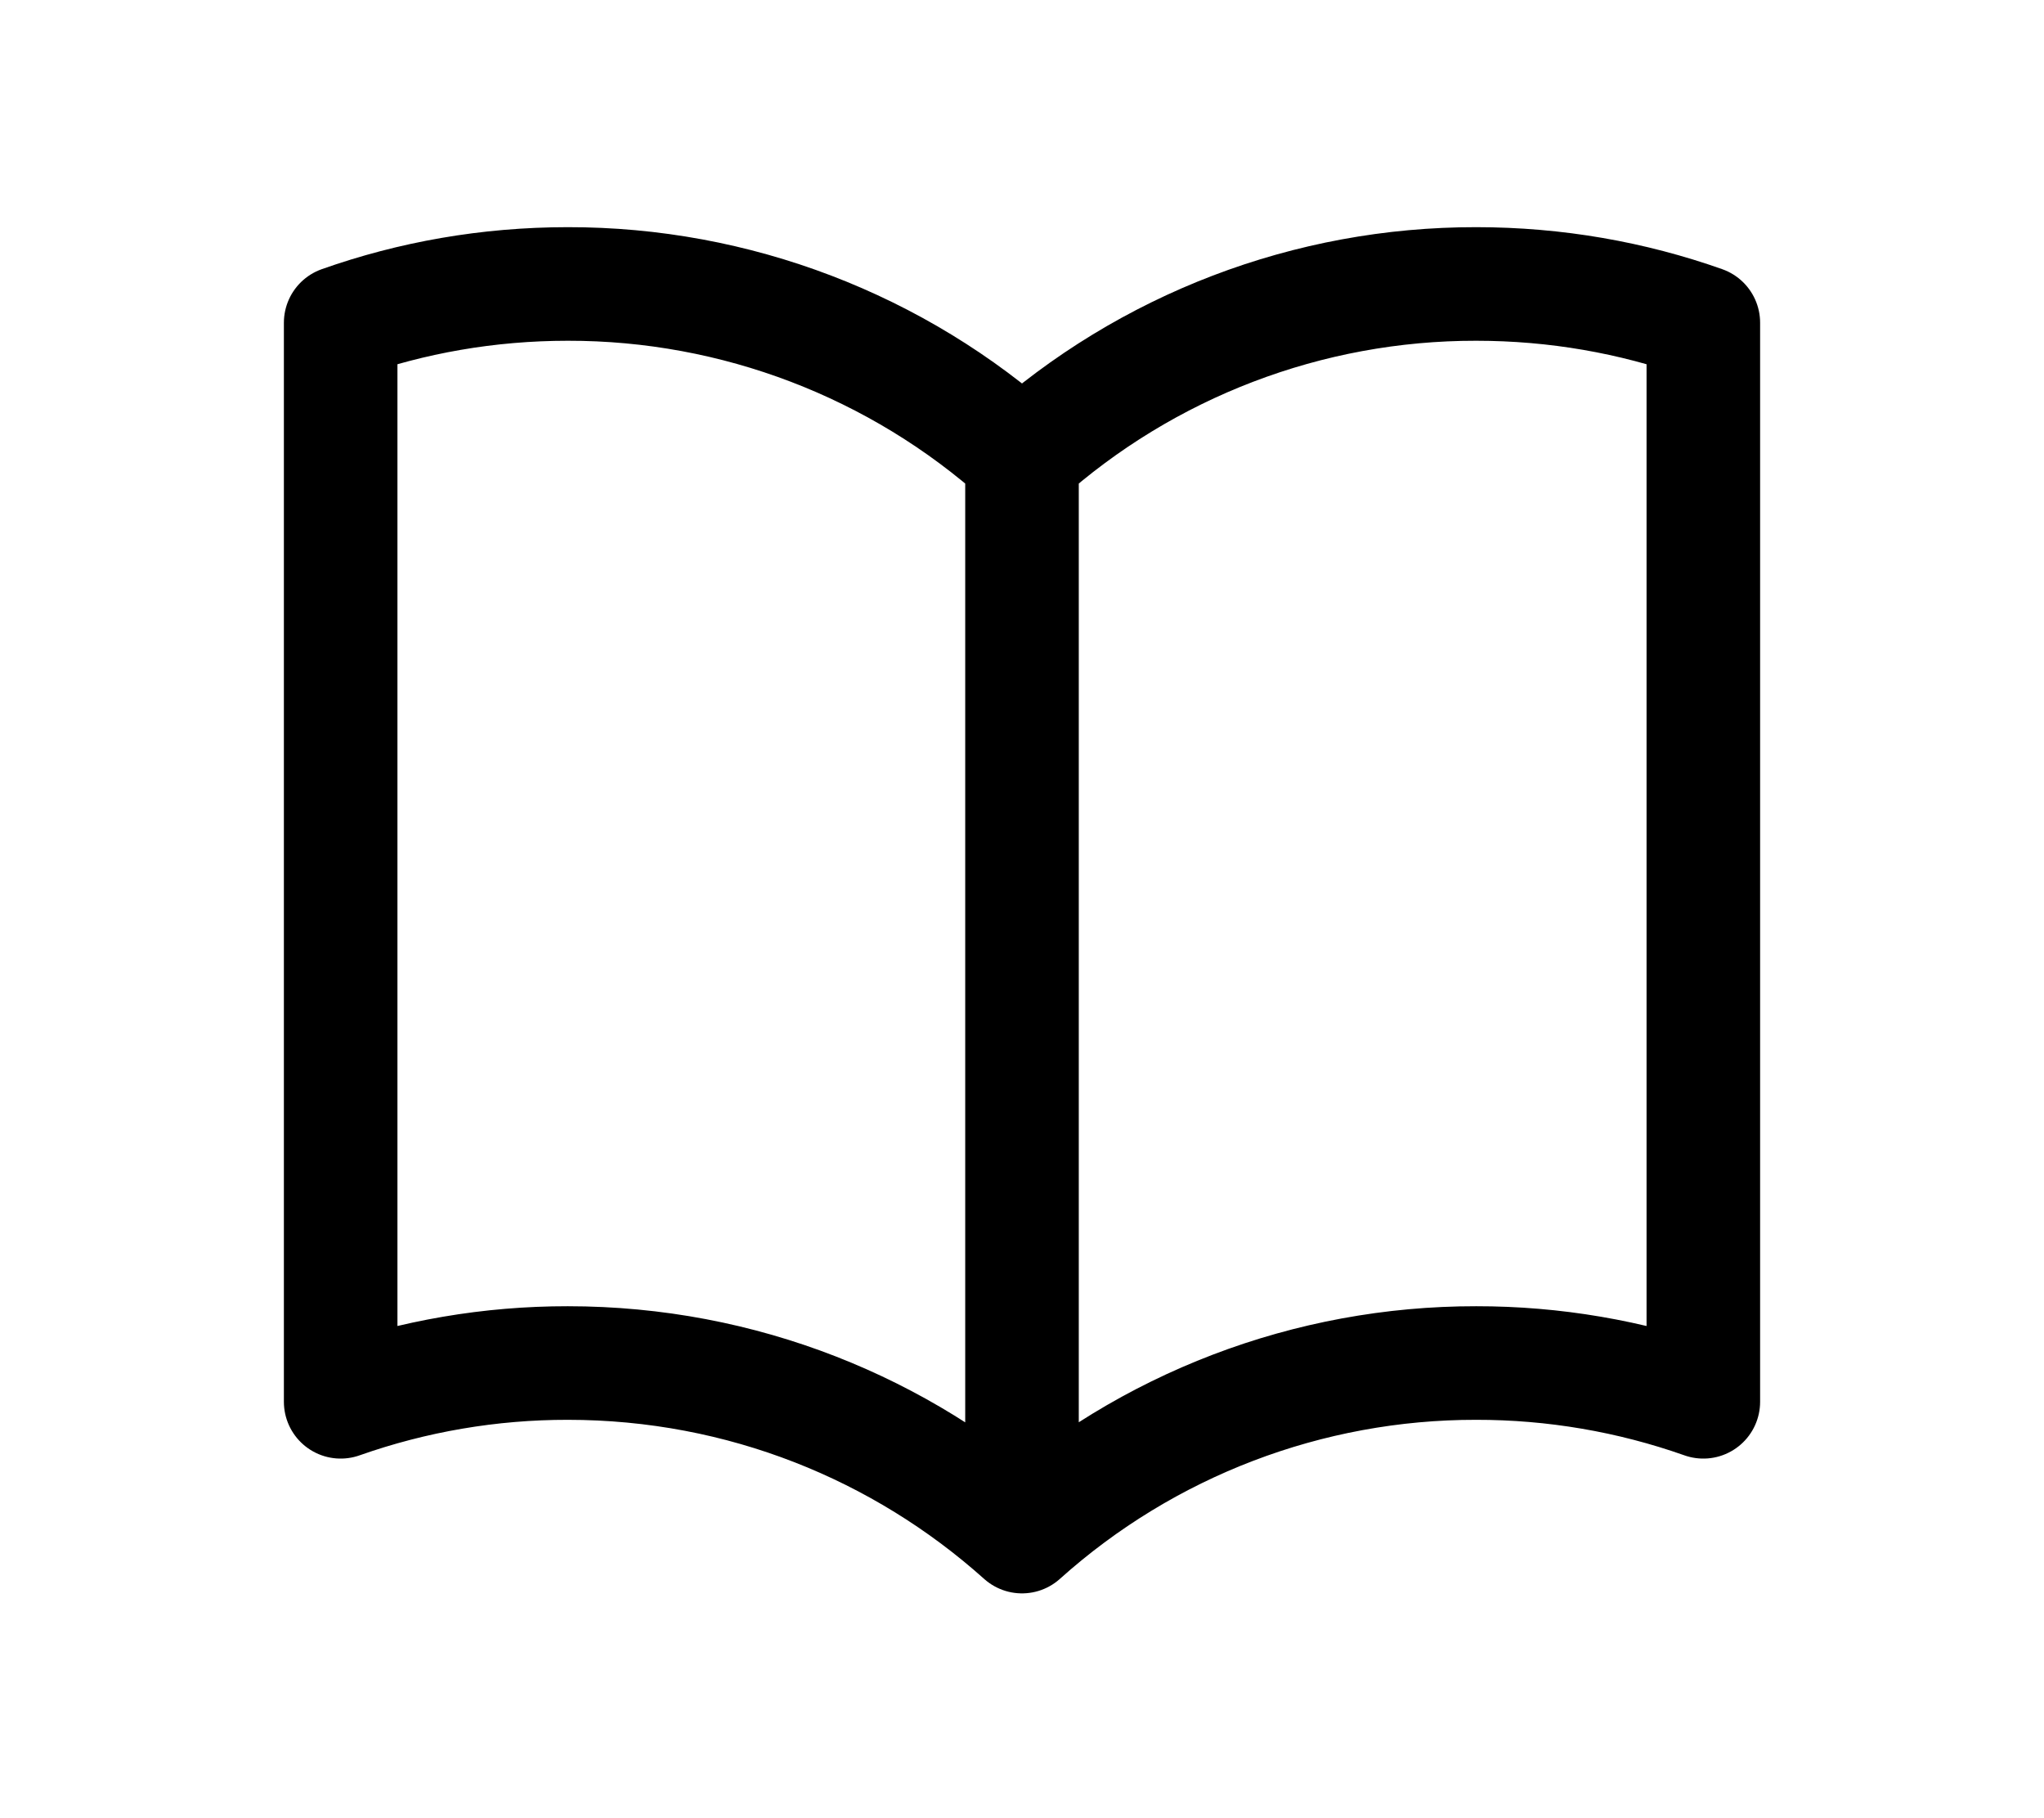
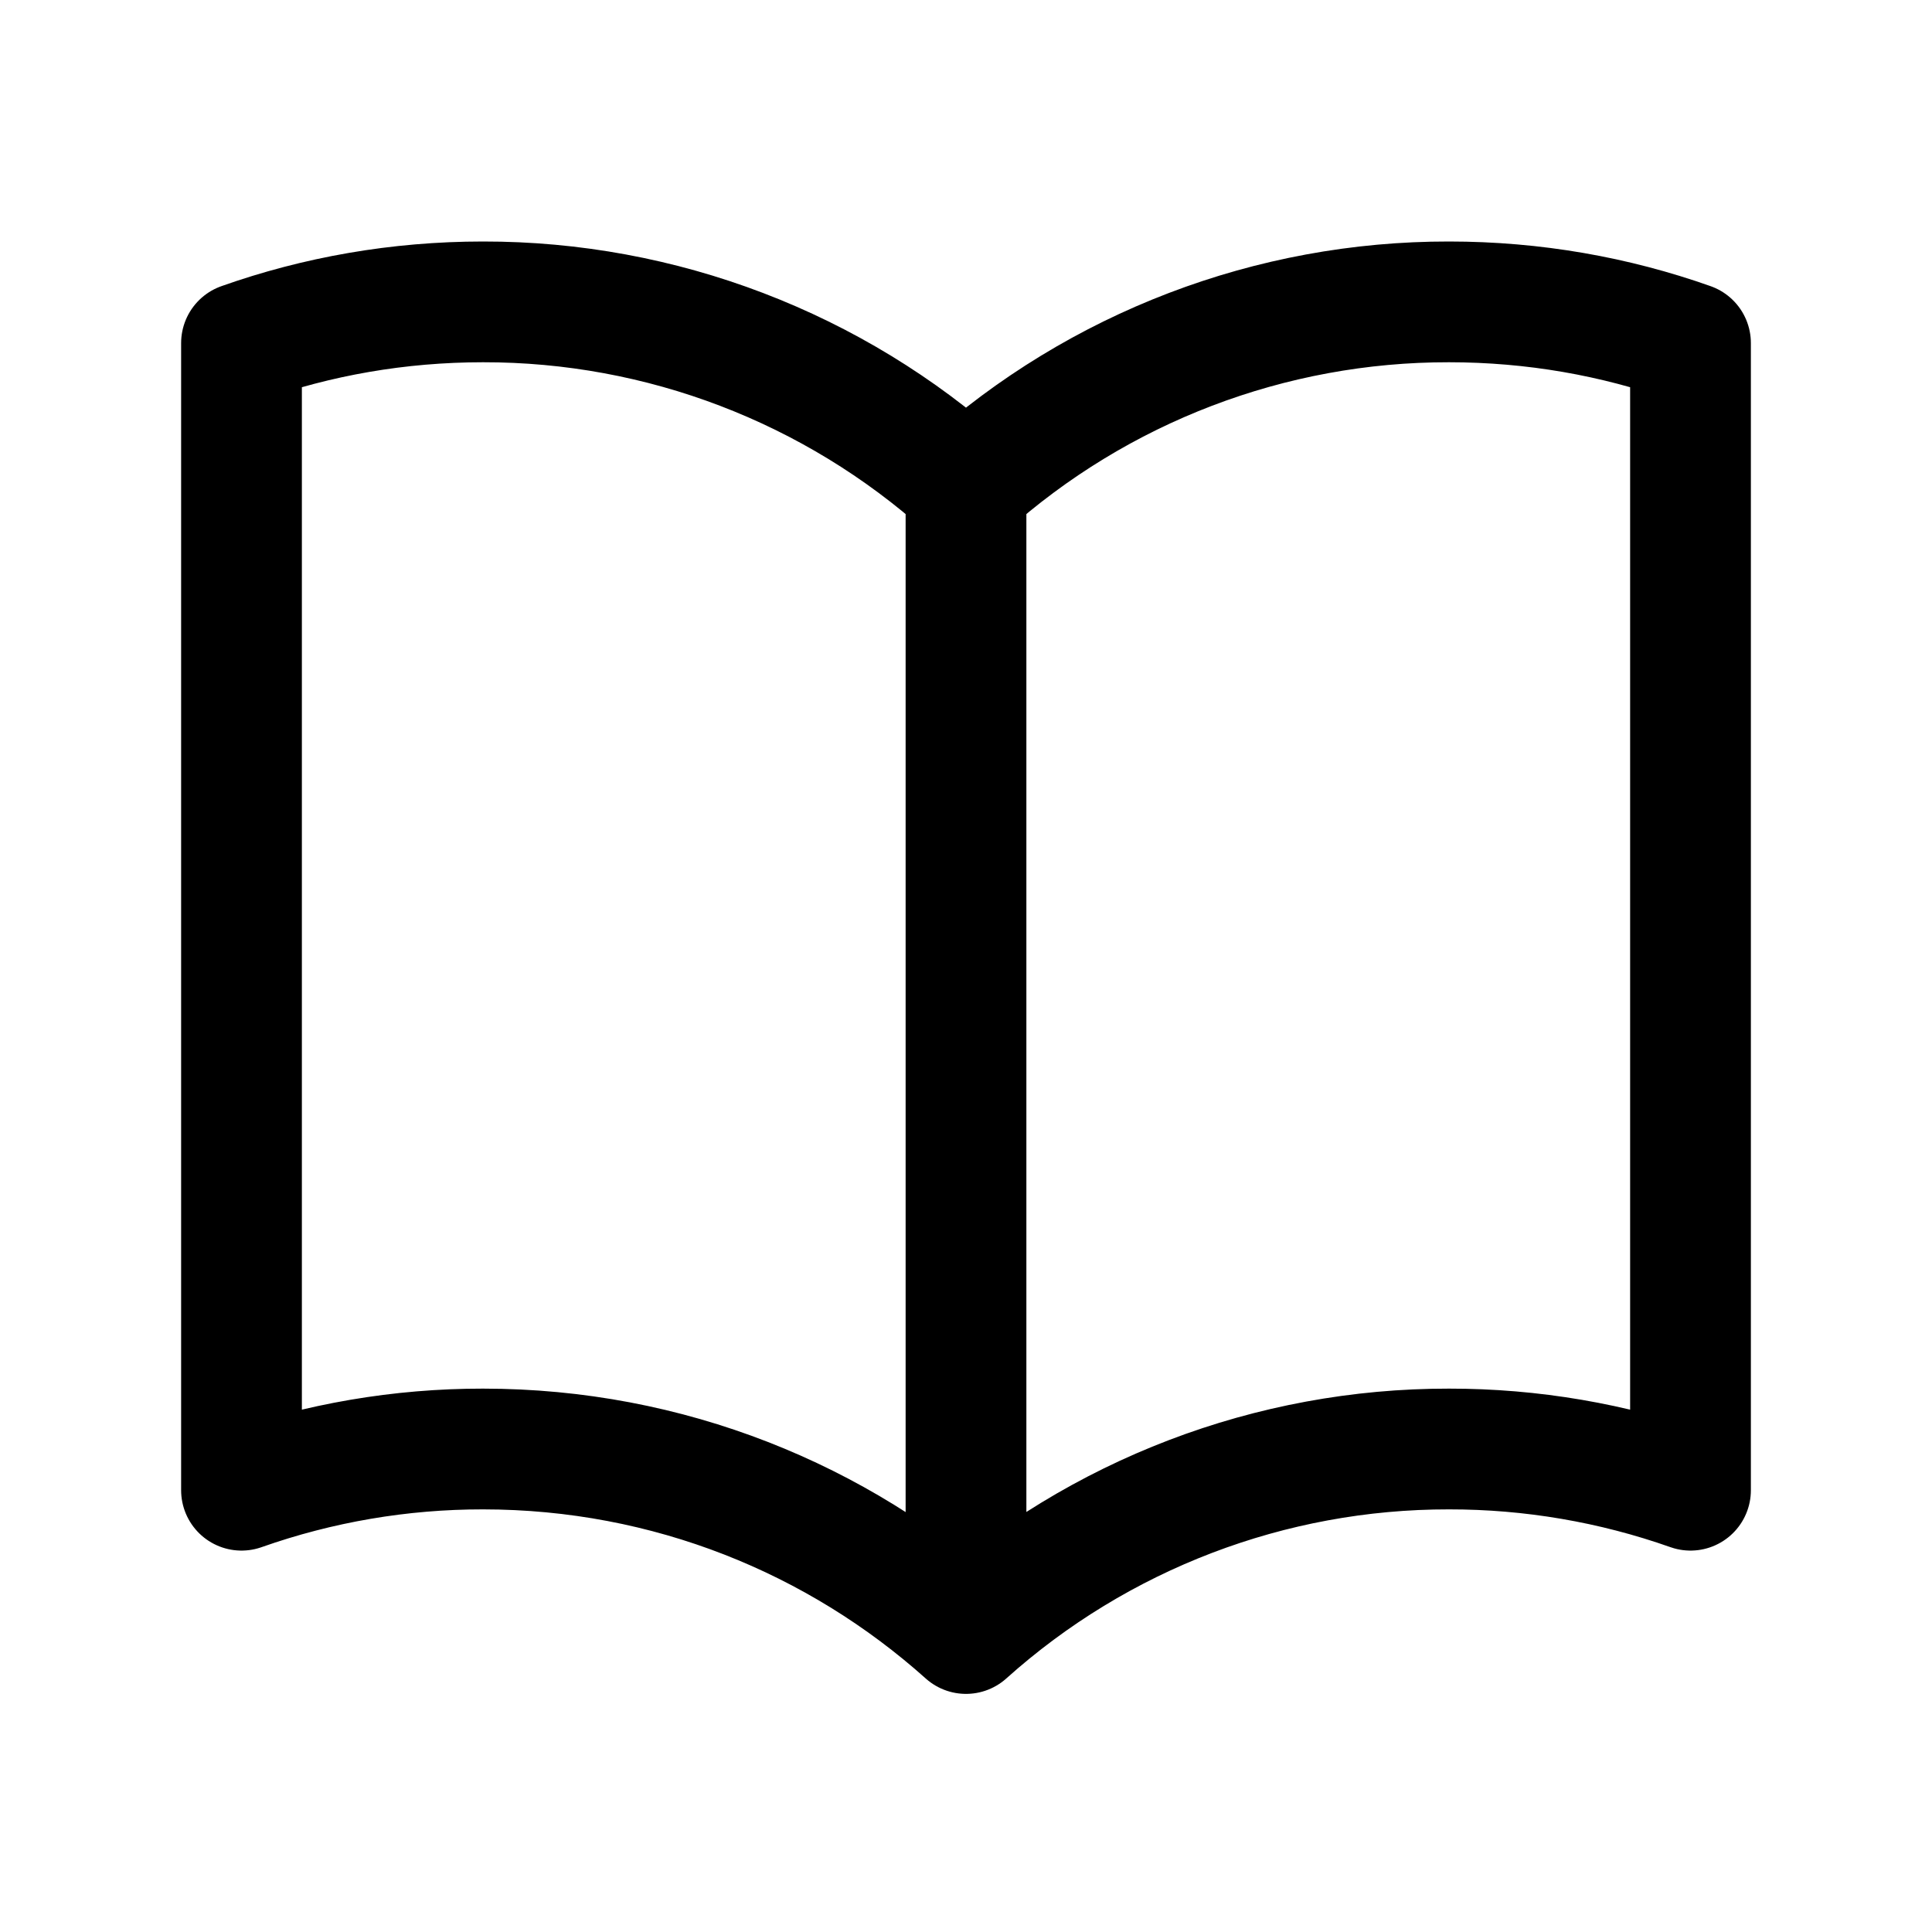
- <svg xmlns="http://www.w3.org/2000/svg" width="45" height="40" fill="none" viewBox="0 0 24 24" stroke-width="1.5" stroke="currentColor" class="w-6 h-6">
+ <svg xmlns="http://www.w3.org/2000/svg" width="24" height="24" fill="none" viewBox="0 0 24 24" stroke-width="1.5" stroke="currentColor" class="w-6 h-6">
  <path stroke-linecap="round" stroke-linejoin="round" d="M12 6.042A8.967 8.967 0 0 0 6 3.75c-1.052 0-2.062.18-3 .512v14.25A8.987 8.987 0 0 1 6 18c2.305 0 4.408.867 6 2.292m0-14.25a8.966 8.966 0 0 1 6-2.292c1.052 0 2.062.18 3 .512v14.25A8.987 8.987 0 0 0 18 18a8.967 8.967 0 0 0-6 2.292m0-14.25v14.25" />
</svg>
